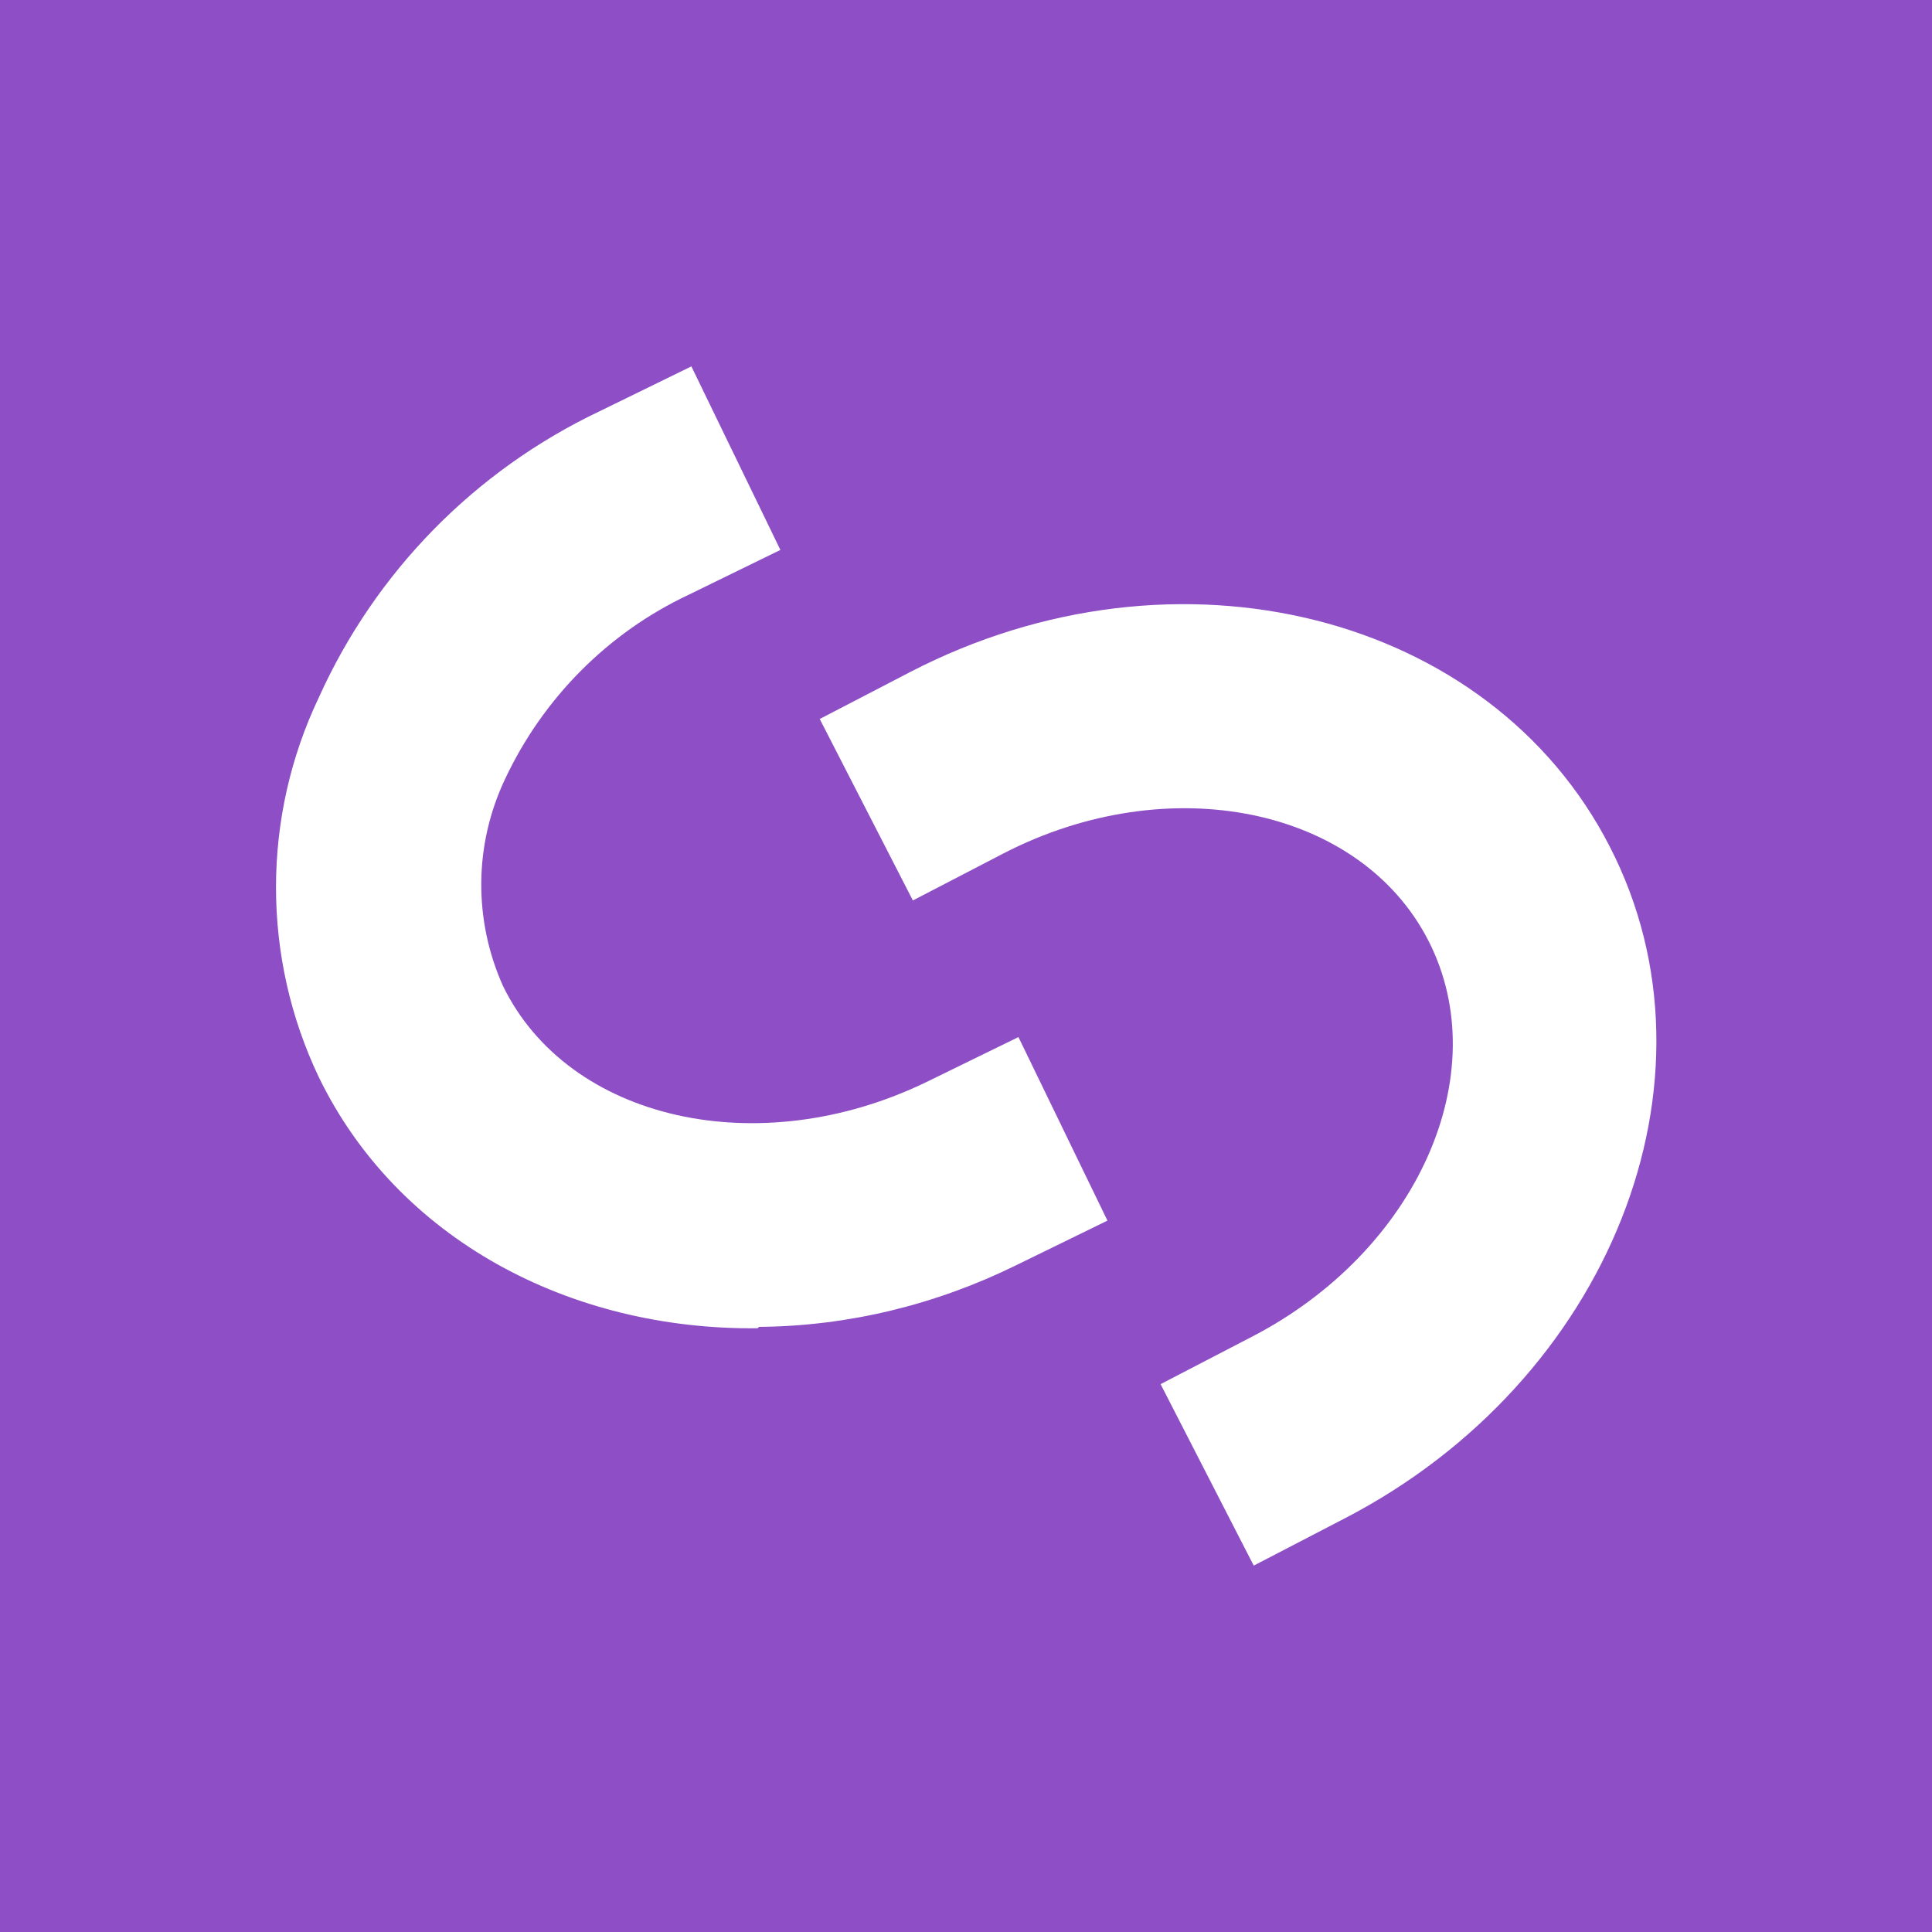
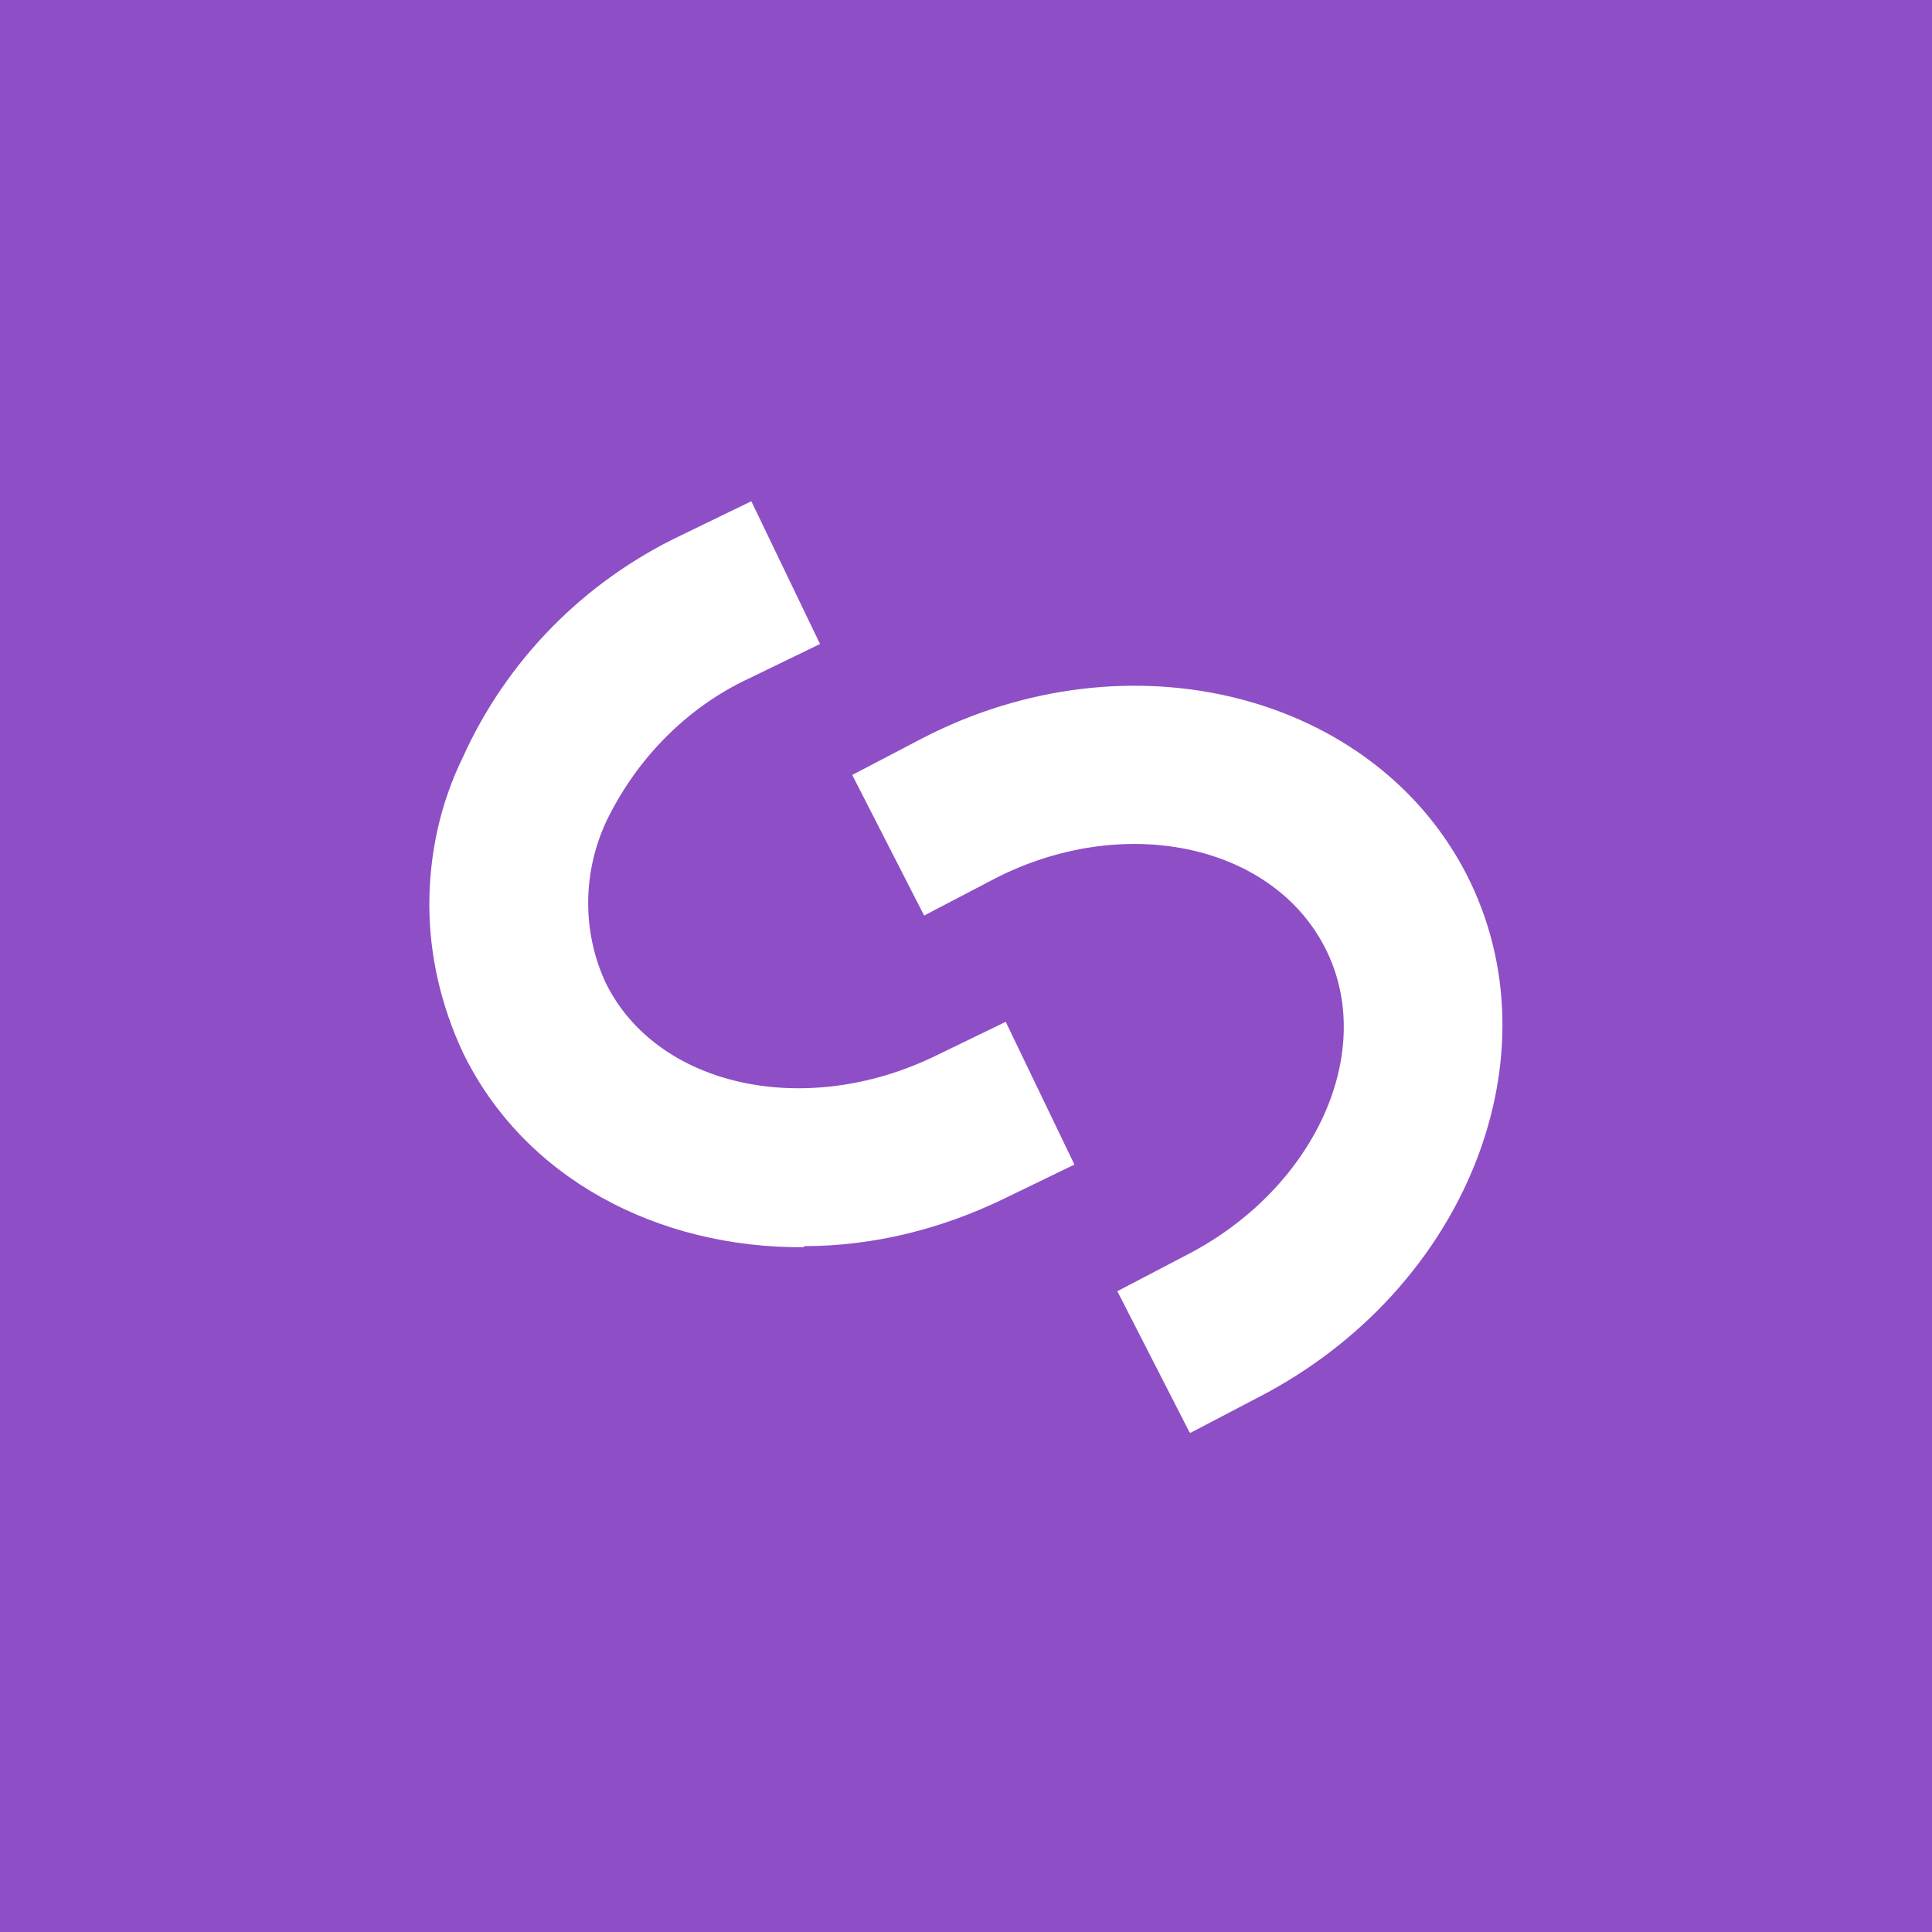
- <svg xmlns="http://www.w3.org/2000/svg" id="Layer_1" viewBox="0 0 28 28">
-   <rect width="28" height="28" style="fill: #8e4ec6;" />
+ <svg xmlns="http://www.w3.org/2000/svg" id="Layer_1" viewBox="0 0 18 18">
+   <rect width="18" height="18" style="fill: #8e4ec6;" />
  <g>
-     <path d="M10.98,19.25c-2.72.03-5.22-1.29-6.36-3.64-.41-.86-.62-1.8-.62-2.75s.21-1.89.62-2.75c.82-1.82,2.26-3.29,4.07-4.15l1.33-.65,1.29,2.66-1.33.65c-1.17.55-2.11,1.5-2.66,2.67-.45.95-.46,2.04-.03,3,.95,1.95,3.71,2.57,6.14,1.39l1.33-.65,1.29,2.66-1.33.65c-1.16.57-2.43.88-3.72.89" style="fill: #fff;" />
-     <path d="M18.17,22.69l-1.35-2.63,1.31-.68c2.41-1.24,3.56-3.82,2.57-5.75s-3.76-2.5-6.16-1.26l-1.31.68-1.35-2.63,1.31-.68c3.86-2,8.41-.85,10.14,2.53,1.74,3.38,0,7.75-3.85,9.74l-1.31.68h0Z" style="fill: #fff;" />
+     <path d="M7.49,11.62c-1.36.01-2.61-.64-3.18-1.82-.2-.43-.31-.9-.31-1.37s.1-.94.31-1.37c.41-.91,1.13-1.64,2.03-2.07l.66-.32.64,1.33-.66.32c-.58.27-1.05.75-1.33,1.33-.22.47-.23,1.02-.01,1.5.47.97,1.85,1.28,3.07.69l.66-.32.64,1.33-.66.32c-.58.28-1.21.44-1.86.44" style="fill: #fff;" />
+     <path d="M11.08,13.34l-.67-1.31.65-.34c1.2-.62,1.78-1.91,1.28-2.87s-1.88-1.25-3.08-.63l-.65.34-.67-1.31.65-.34c1.93-1,4.2-.42,5.07,1.26.87,1.69,0,3.87-1.92,4.87l-.65.34h0Z" style="fill: #fff;" />
  </g>
</svg>
